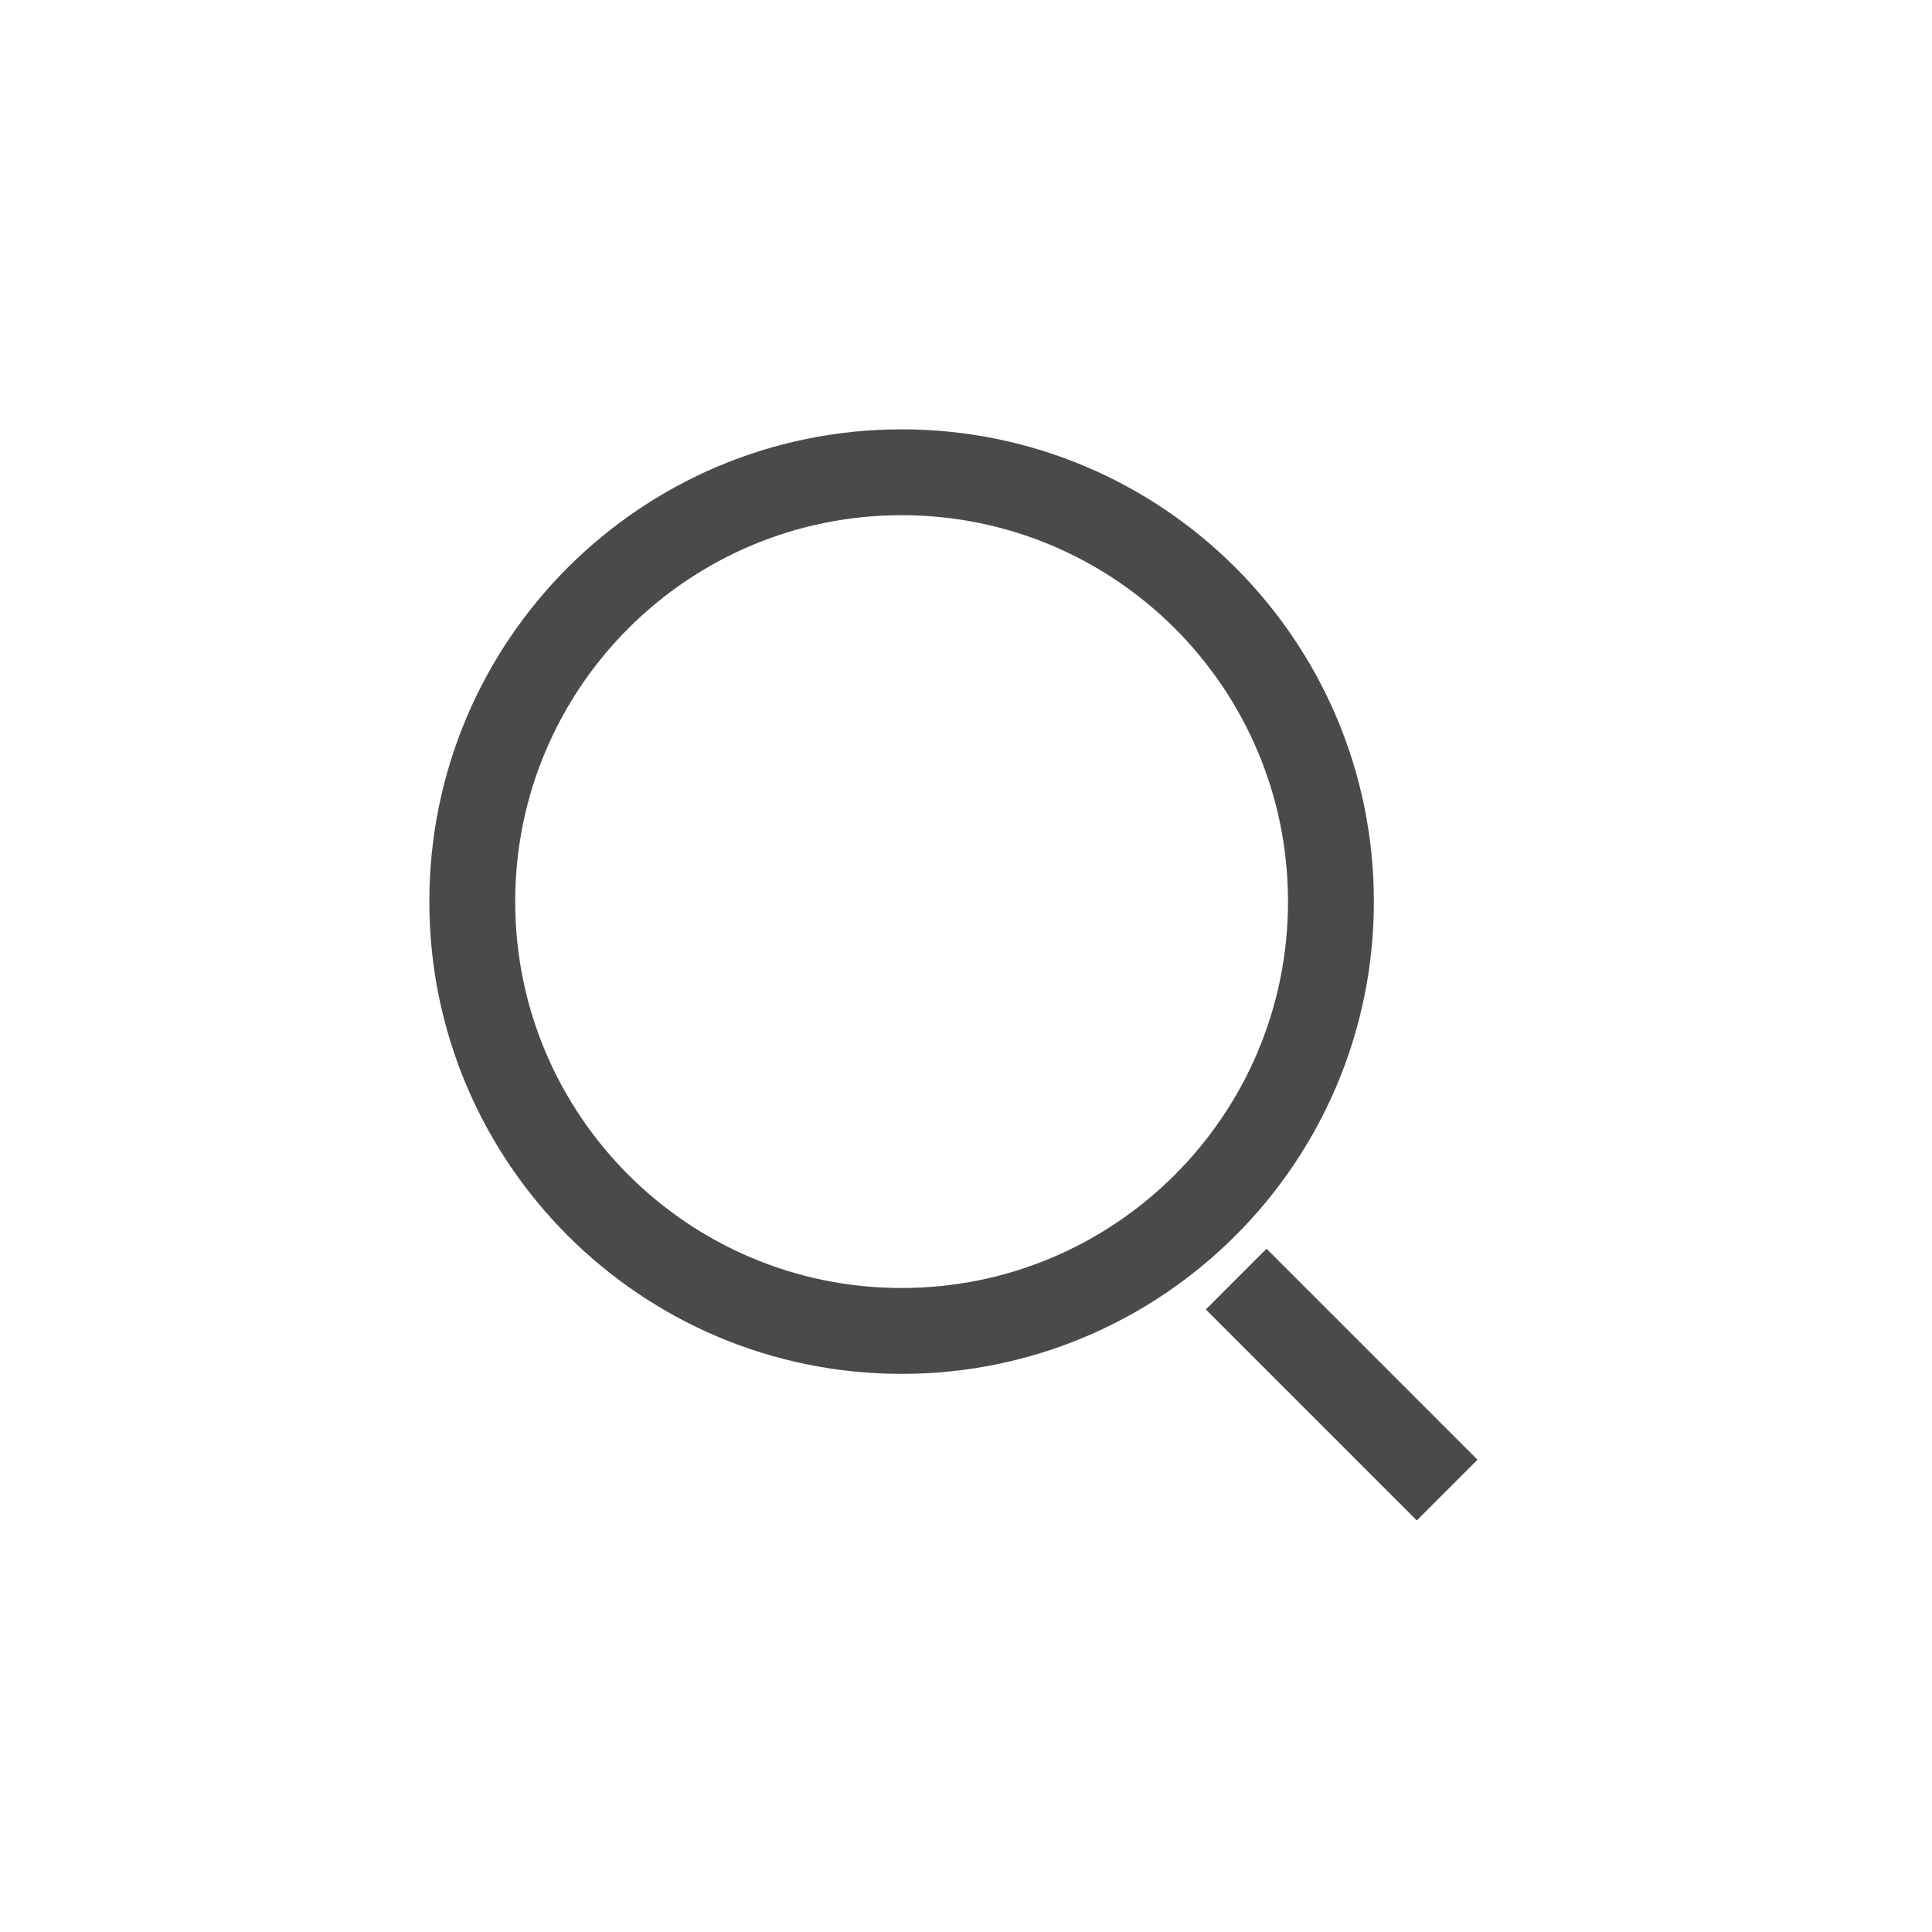
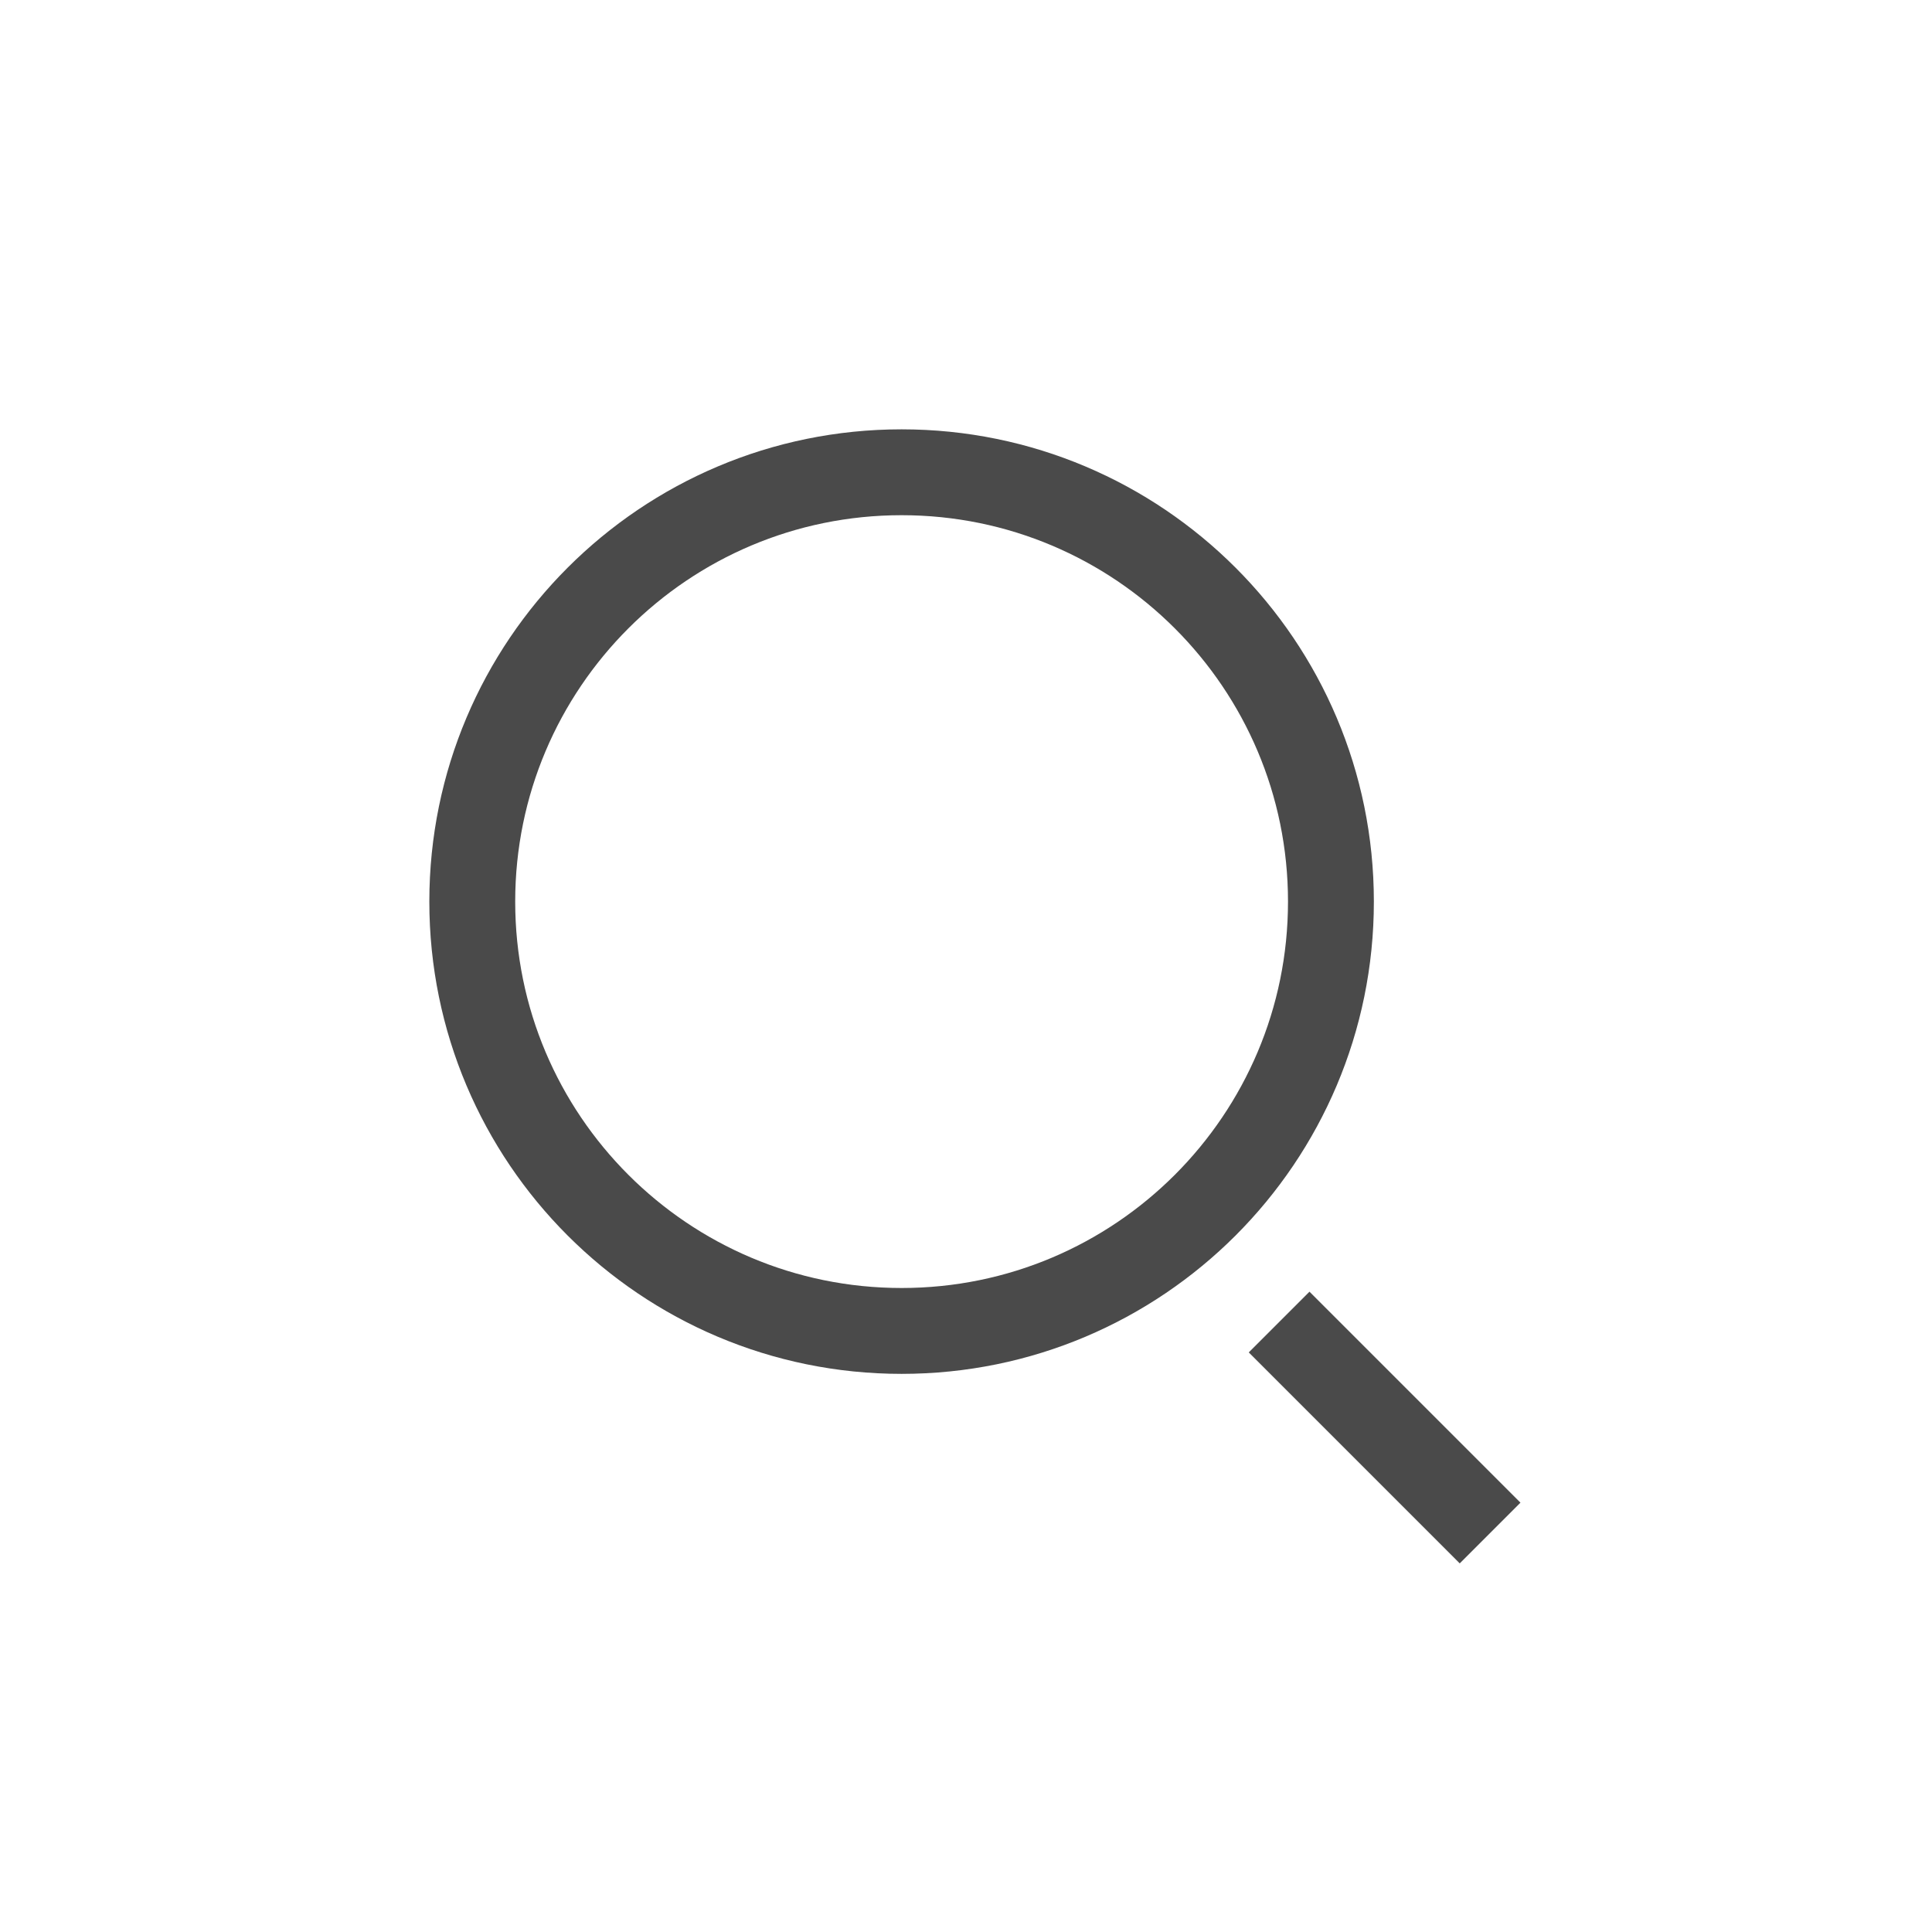
<svg xmlns="http://www.w3.org/2000/svg" width="45px" height="45px" viewBox="0 0 45 45" version="1.1">
  <g id="-tabicon-/-search-black" stroke="none" stroke-width="1" fill="none" fill-rule="evenodd">
    <circle id="Oval-Copy" stroke="#4A4A4A" stroke-width="2" cx="21" cy="21" r="10" />
-     <line x1="29.5" y1="30.5" x2="33" y2="34" id="Line-3-Copy" stroke="#4A4A4A" stroke-width="2" stroke-linecap="square" />
+     <line x1="30.5" y1="31.5" x2="34" y2="35" id="Line-3-Copy" stroke="#4A4A4A" stroke-width="2" stroke-linecap="square" />
  </g>
</svg>
